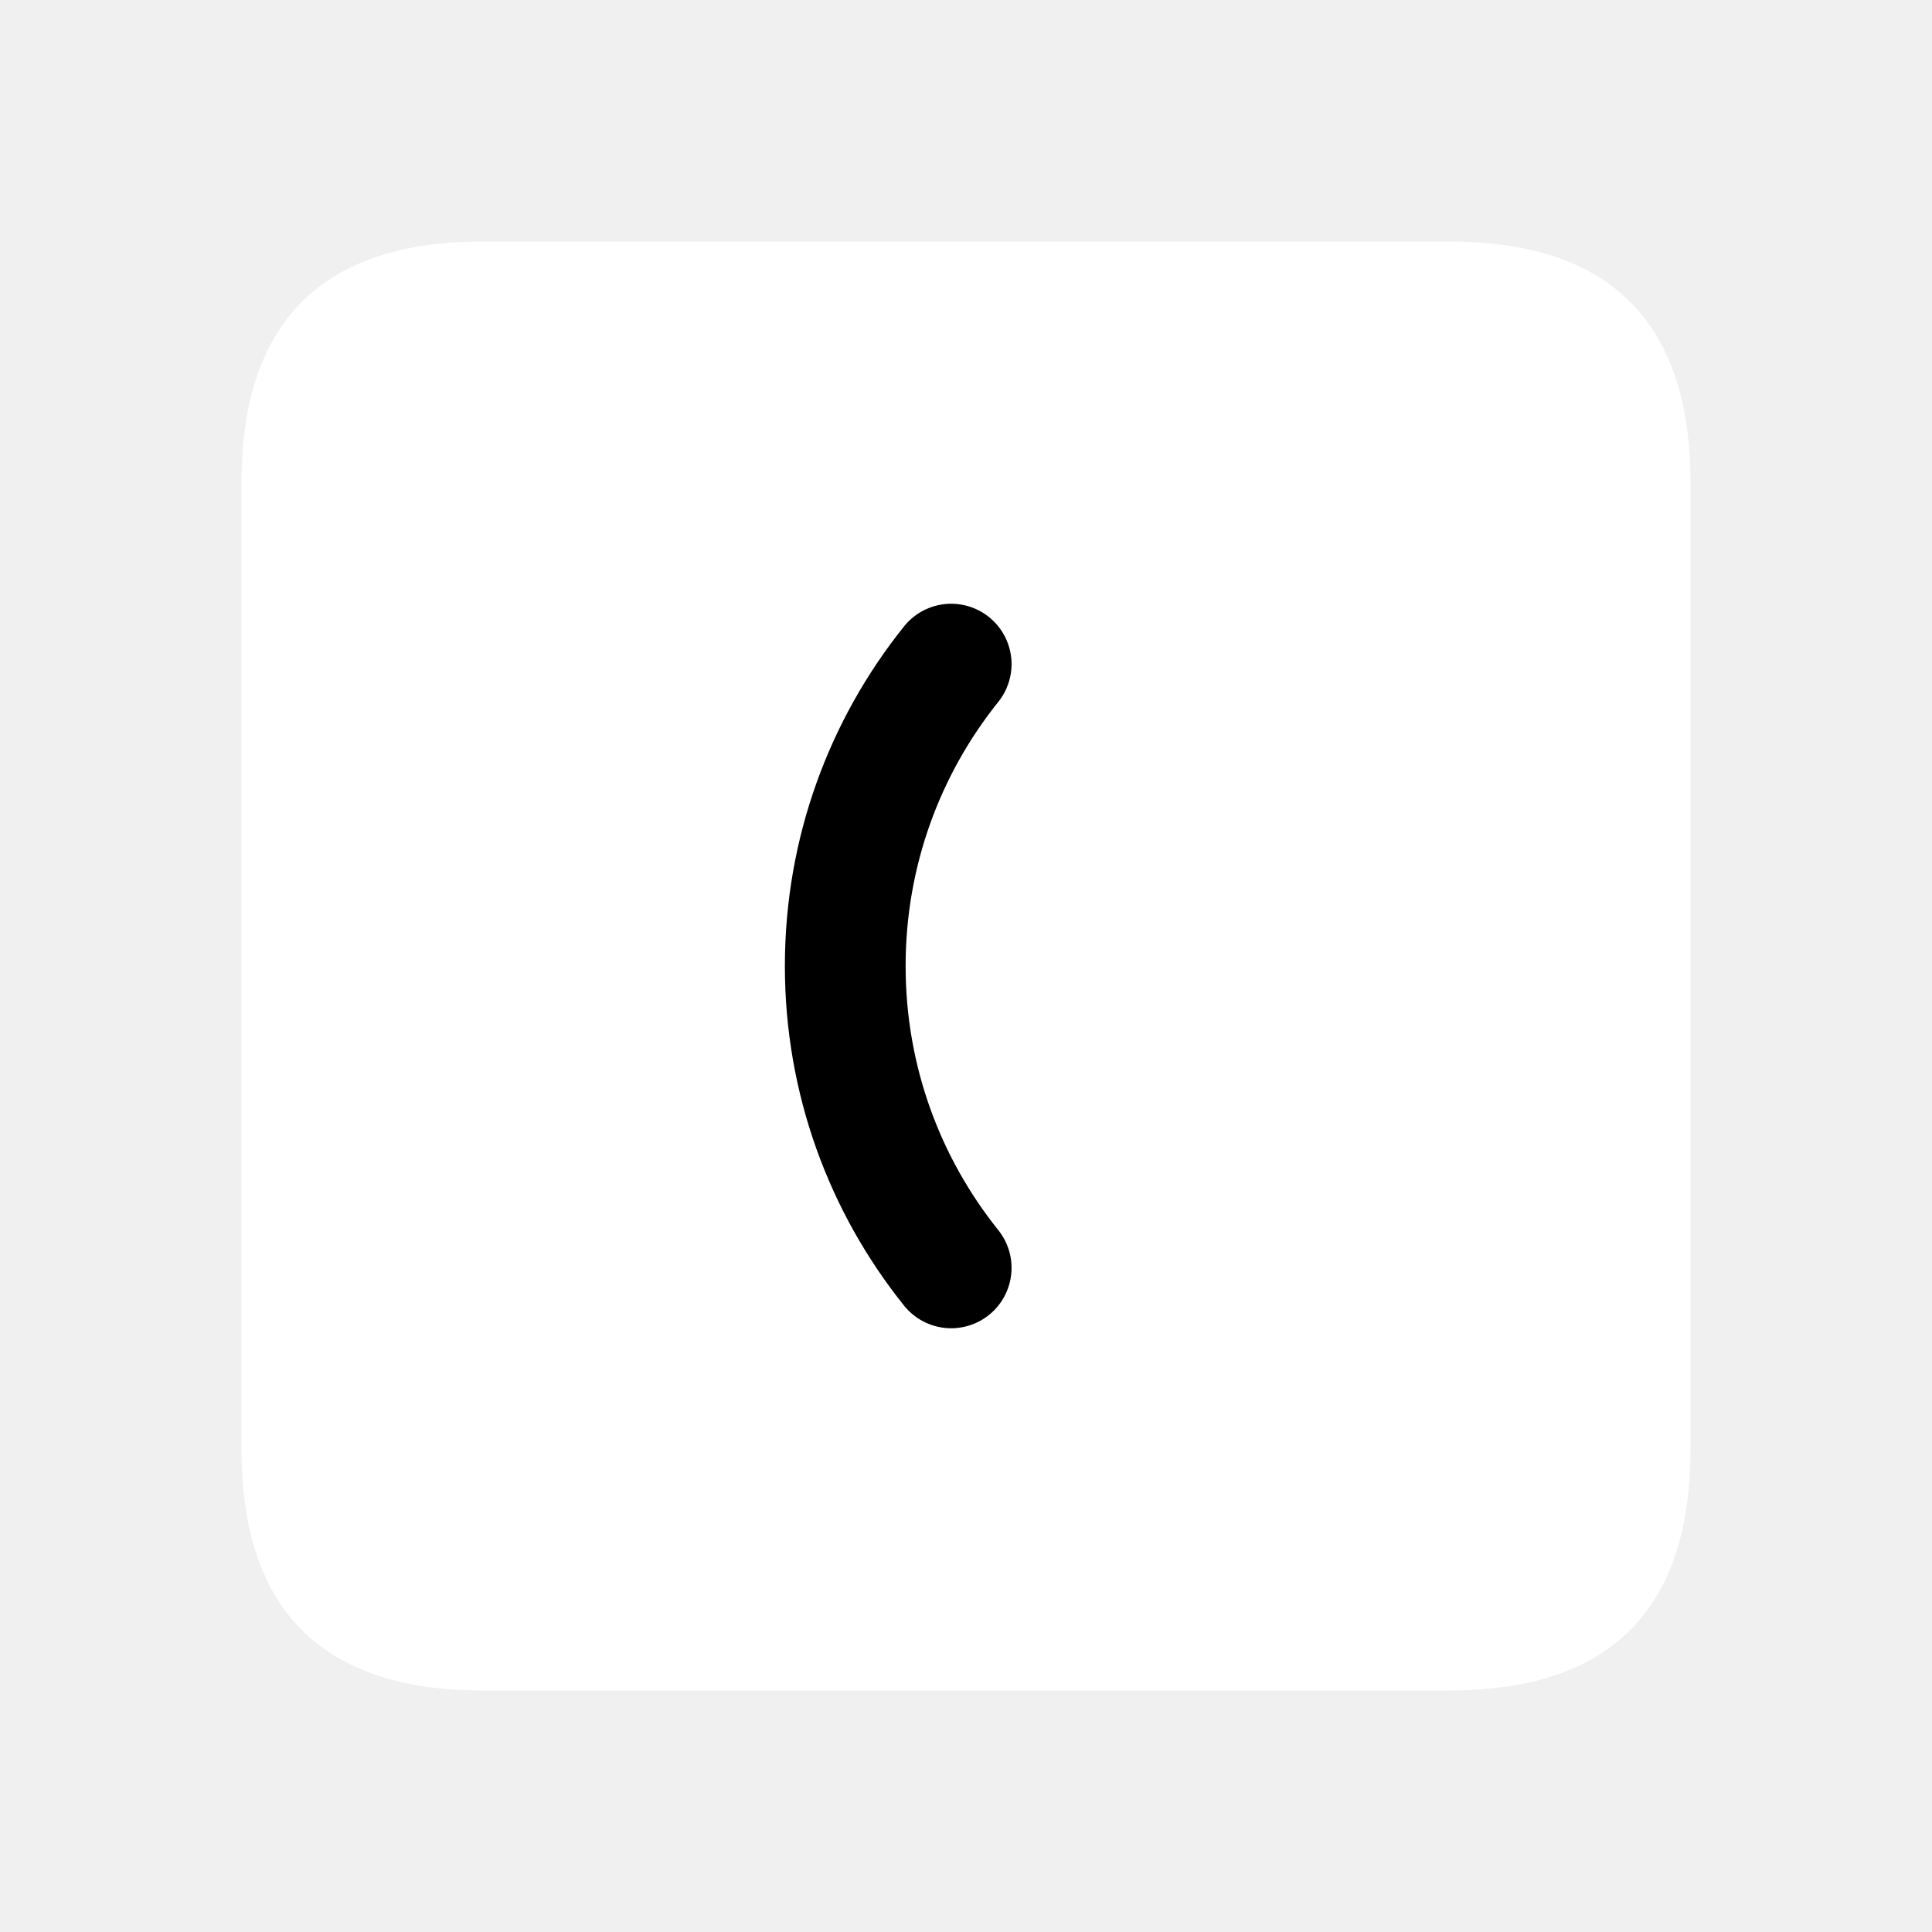
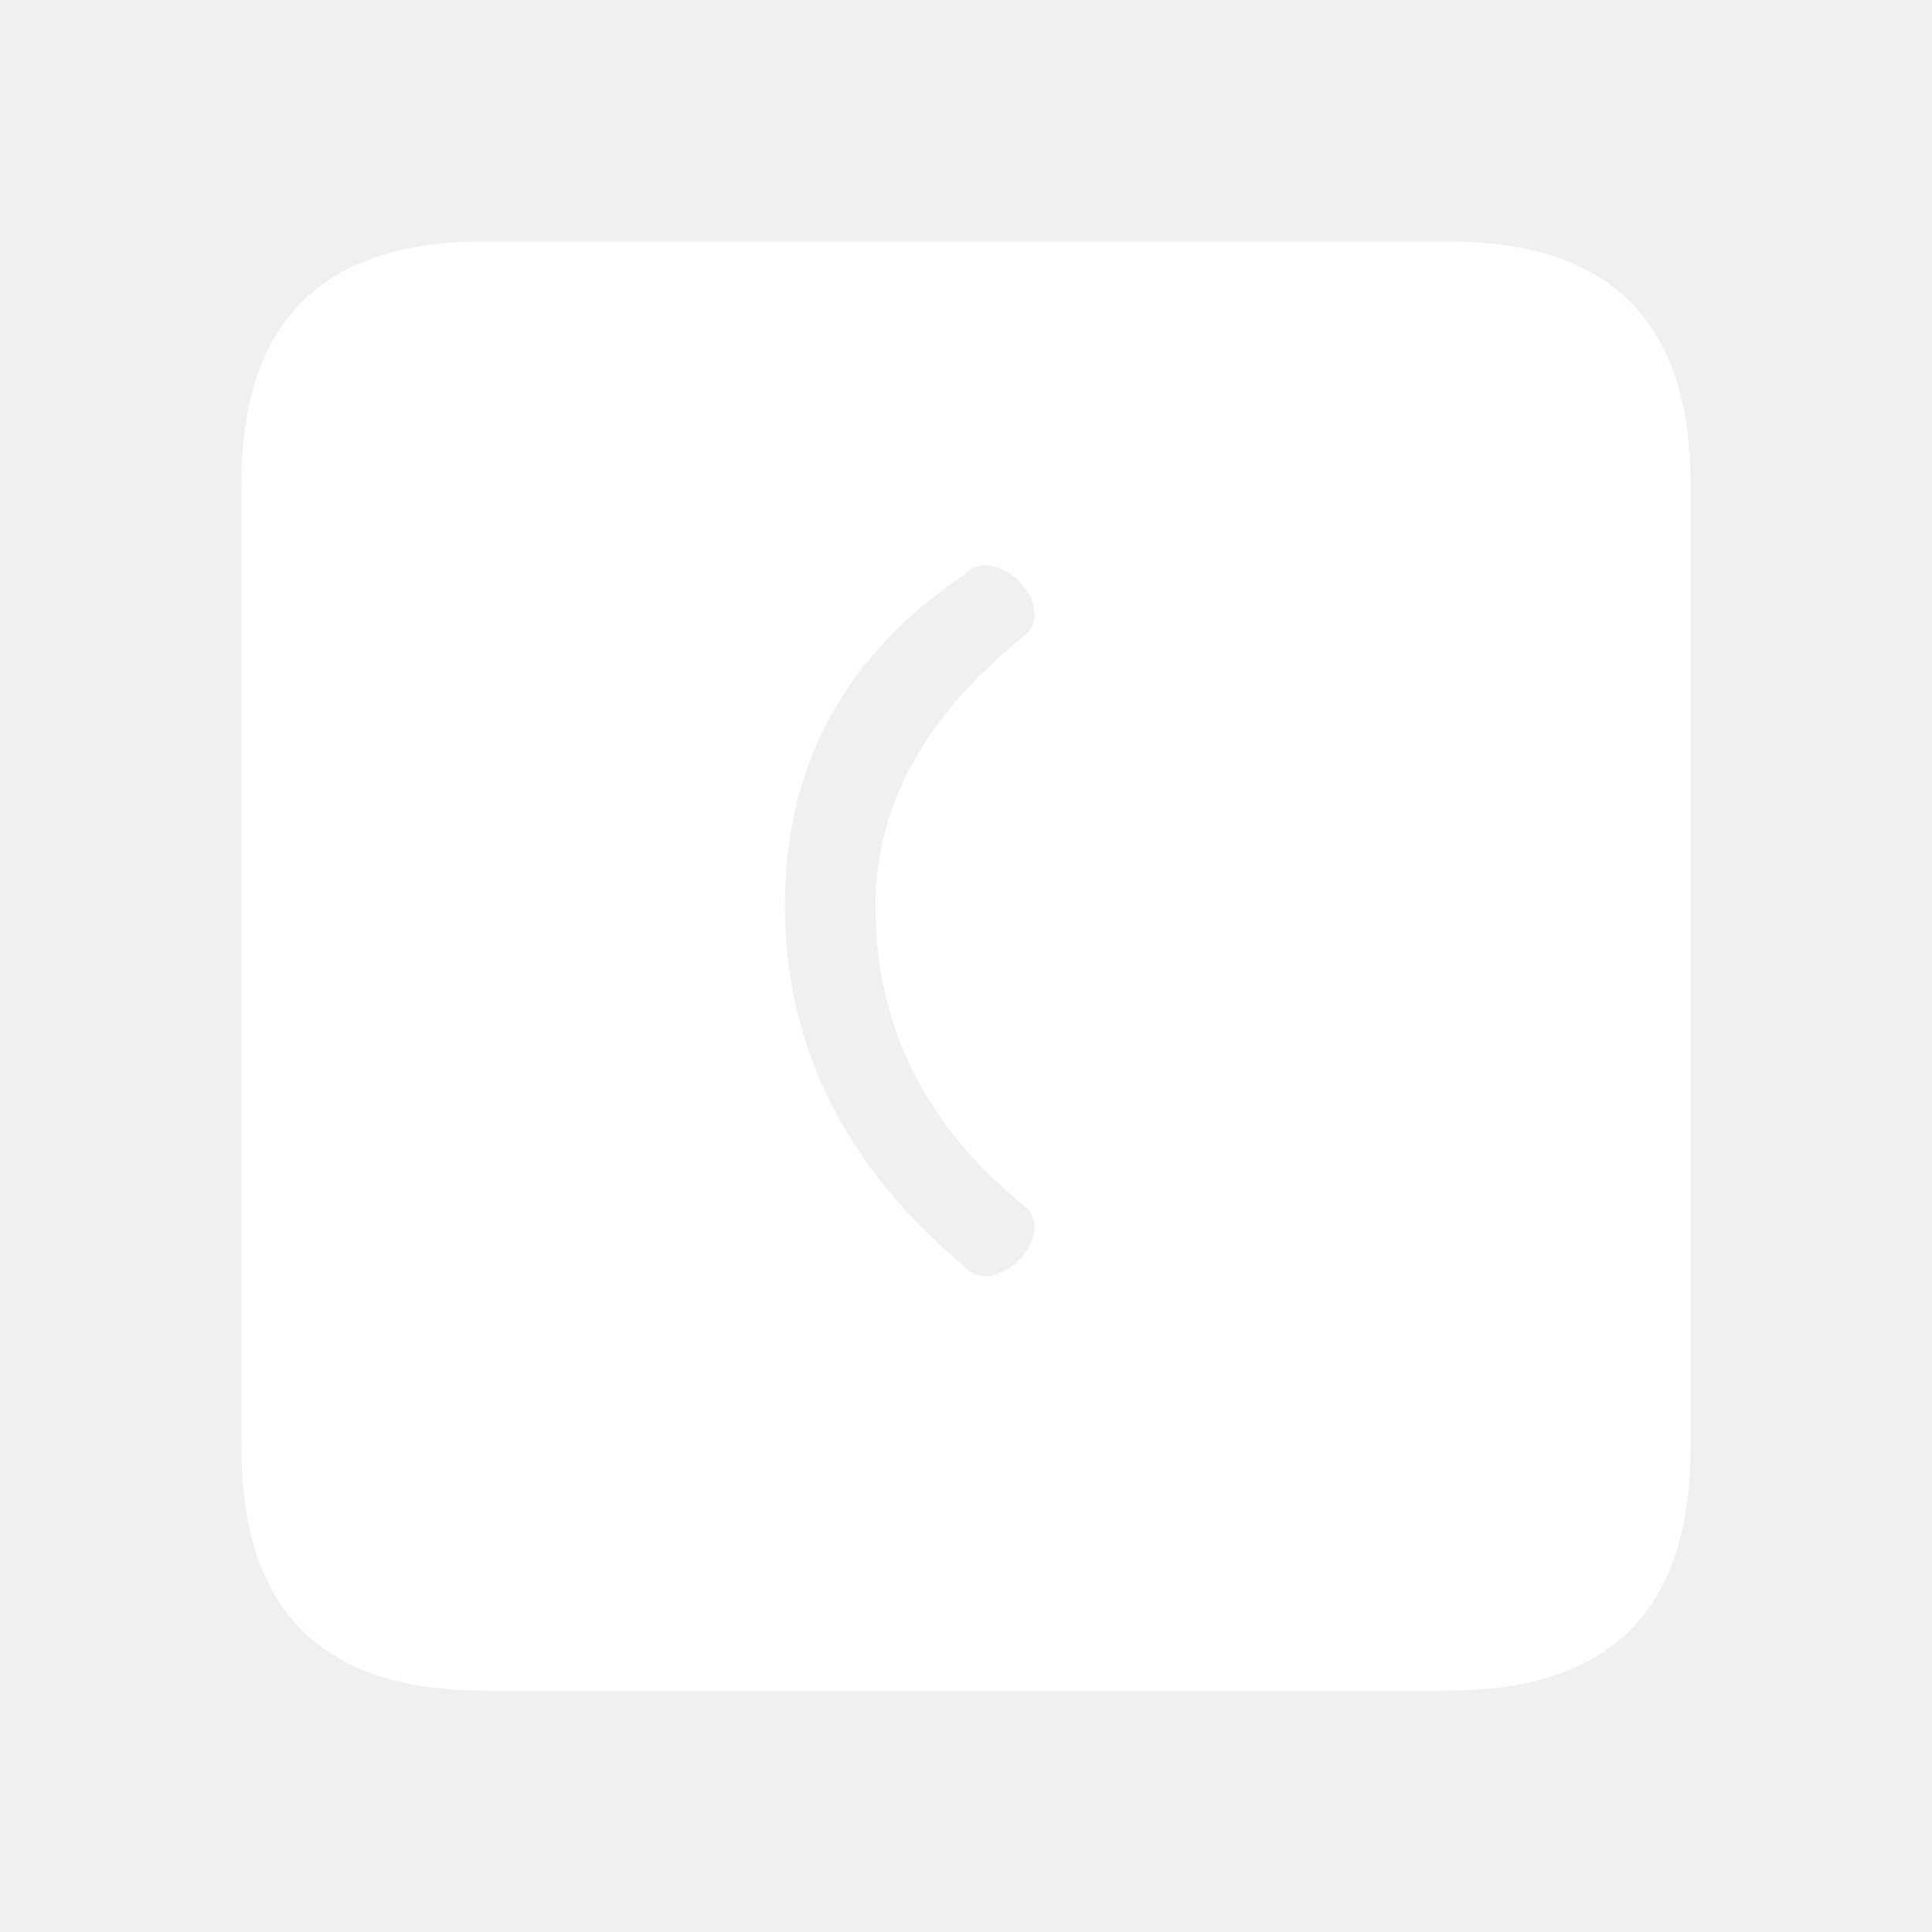
<svg xmlns="http://www.w3.org/2000/svg" width="64" height="64">
  <defs />
  <g>
-     <path stroke="none" fill="#FFFFFF" d="M16 8 L48 8 Q56 8 56 16 L56 48 Q56 56 48 56 L16 56 Q8 56 8 48 L8 16 Q8 8 16 8" />
-     <path stroke="#000" fill="#00000000" stroke-width="4" stroke-linecap="round" transform="translate(20, 8)" d="M11.509 14C9.313 16.739 8 20.216 8 24 8 27.784 9.313 31.261 11.509 34" />
+     <path stroke="none" fill="#FFFFFF" d="M16 8 L48 8 Q56 8 56 16 L56 48 Q56 56 48 56 L16 56 Q8 56 8 48 L8 16 Q8 8 16 8 M 32 19 q -6 4 -6 11 q 0 7 6 12 c 1 1 3 -1 2 -2 q -5 -4 -5 -10 q 0 -5 5 -9 c 1 -1 -1 -3 -2 -2" />
  </g>
</svg>
